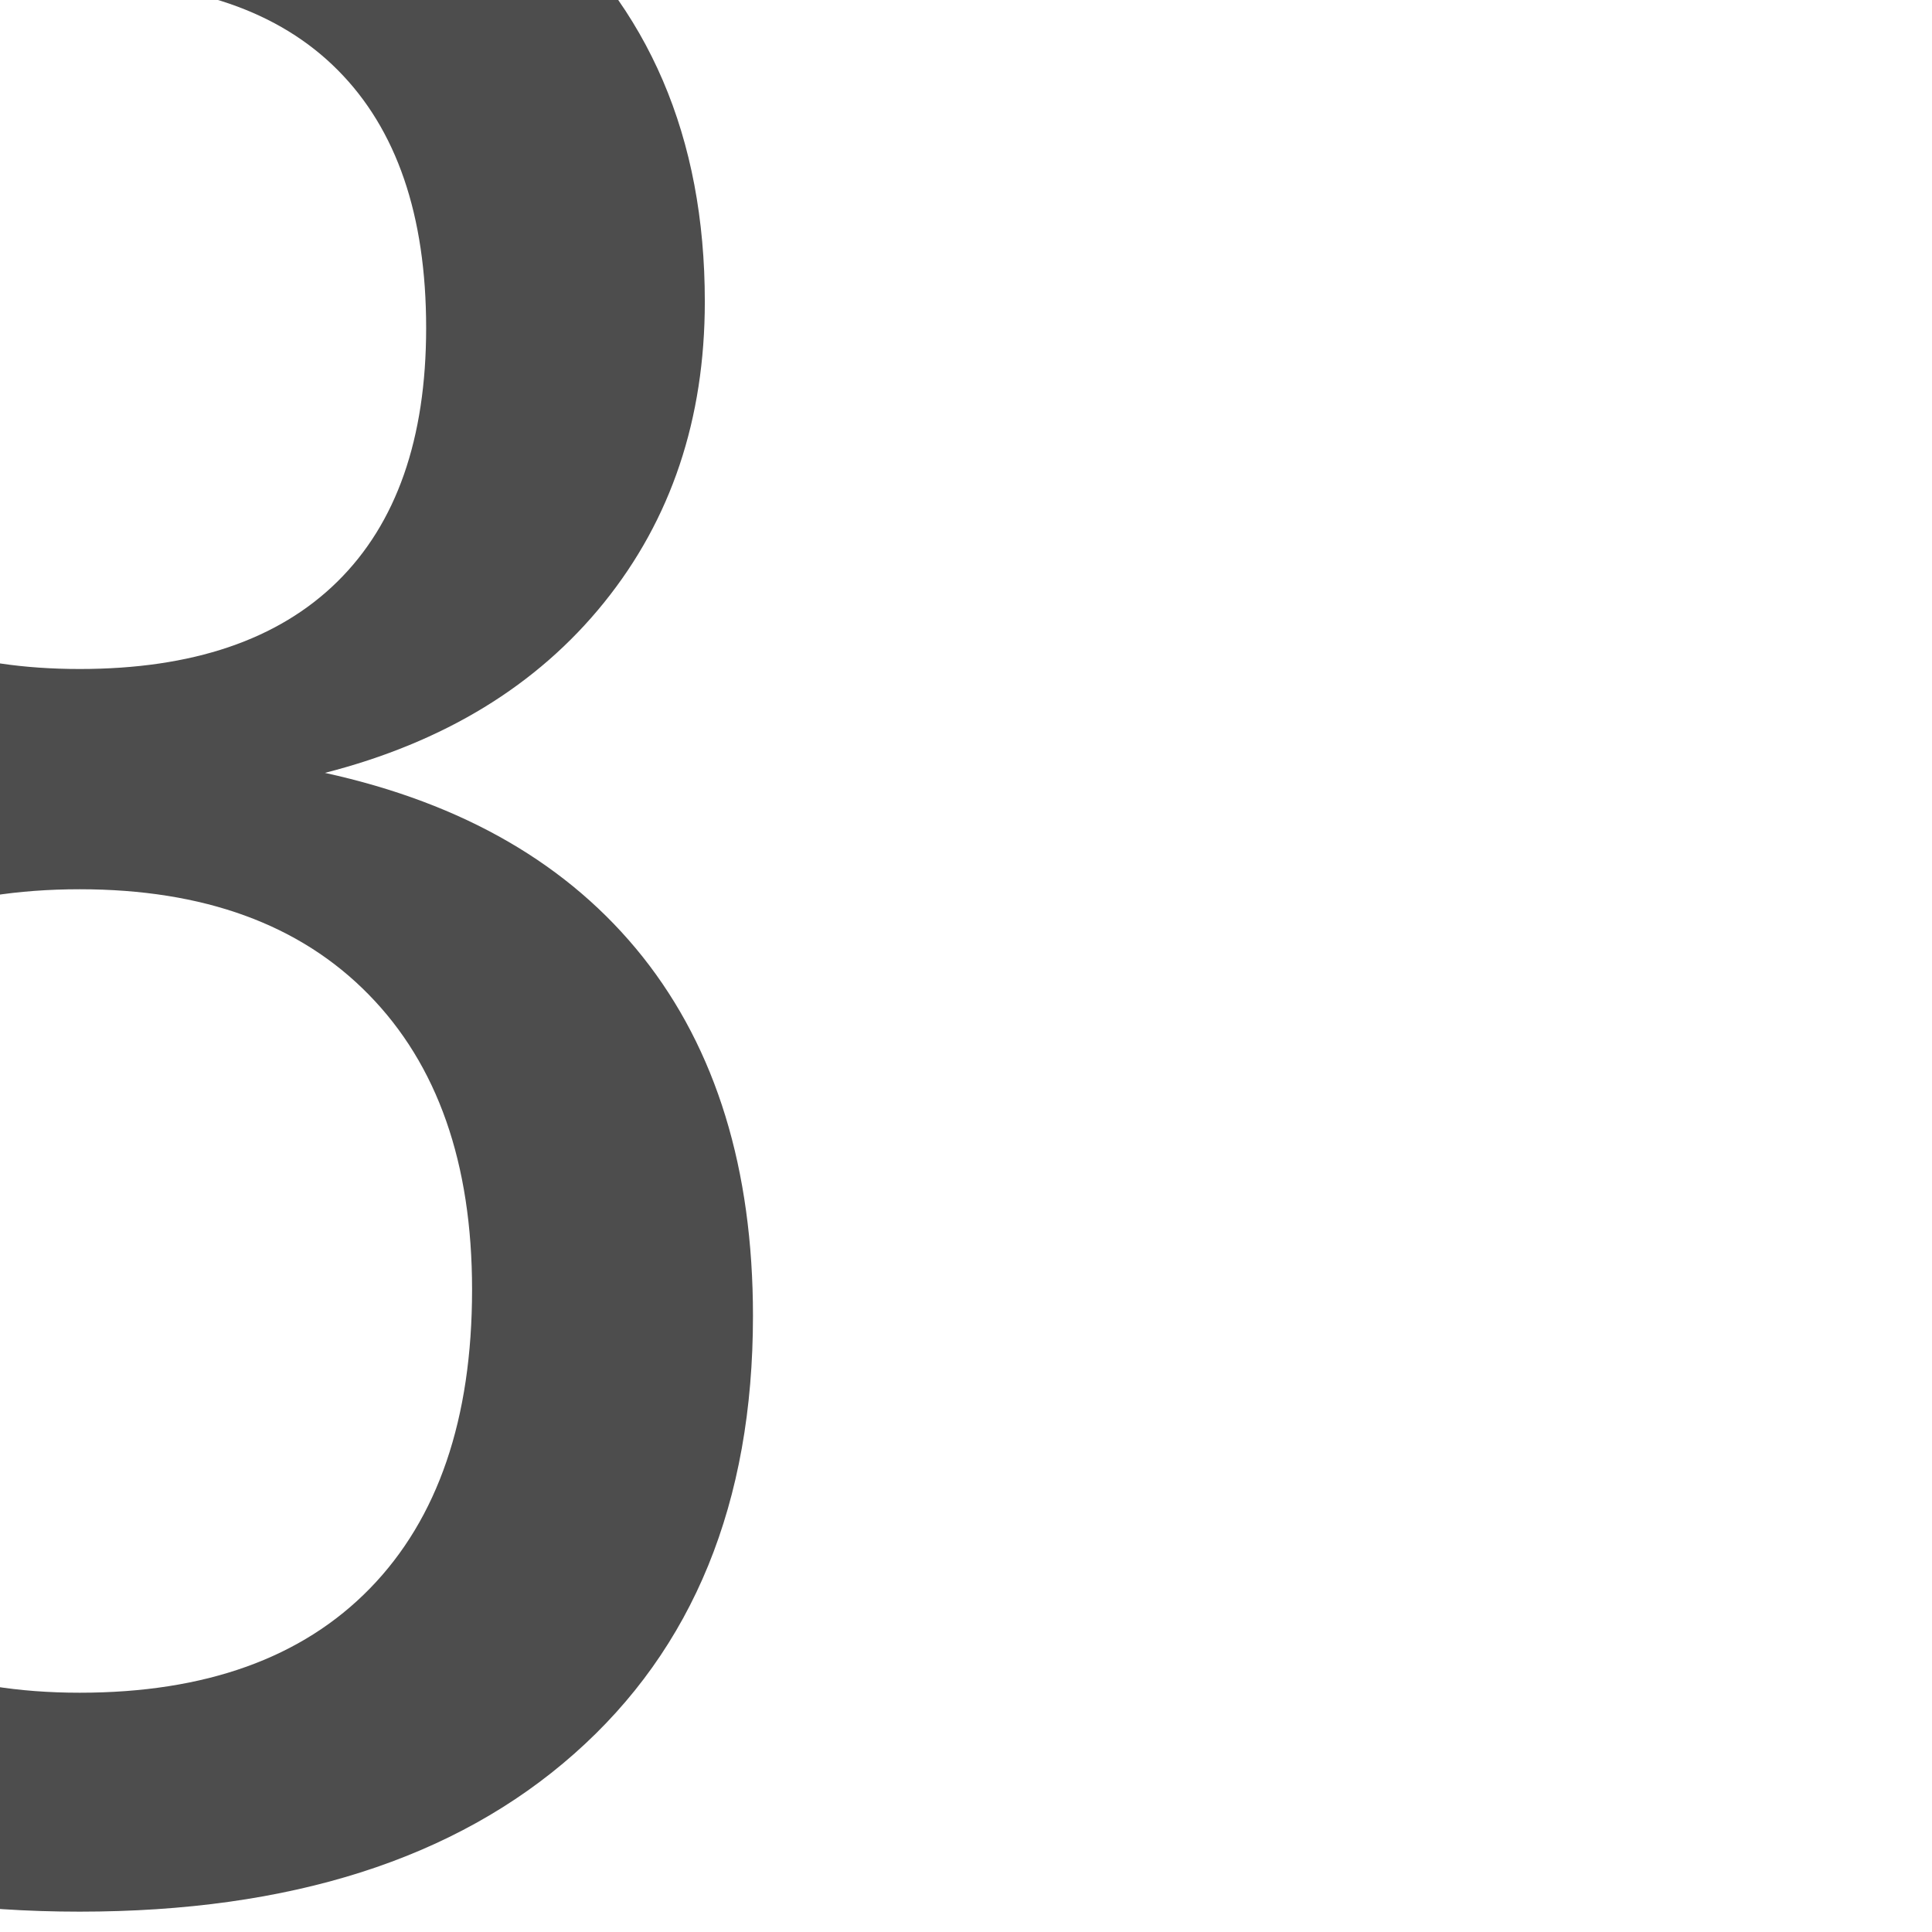
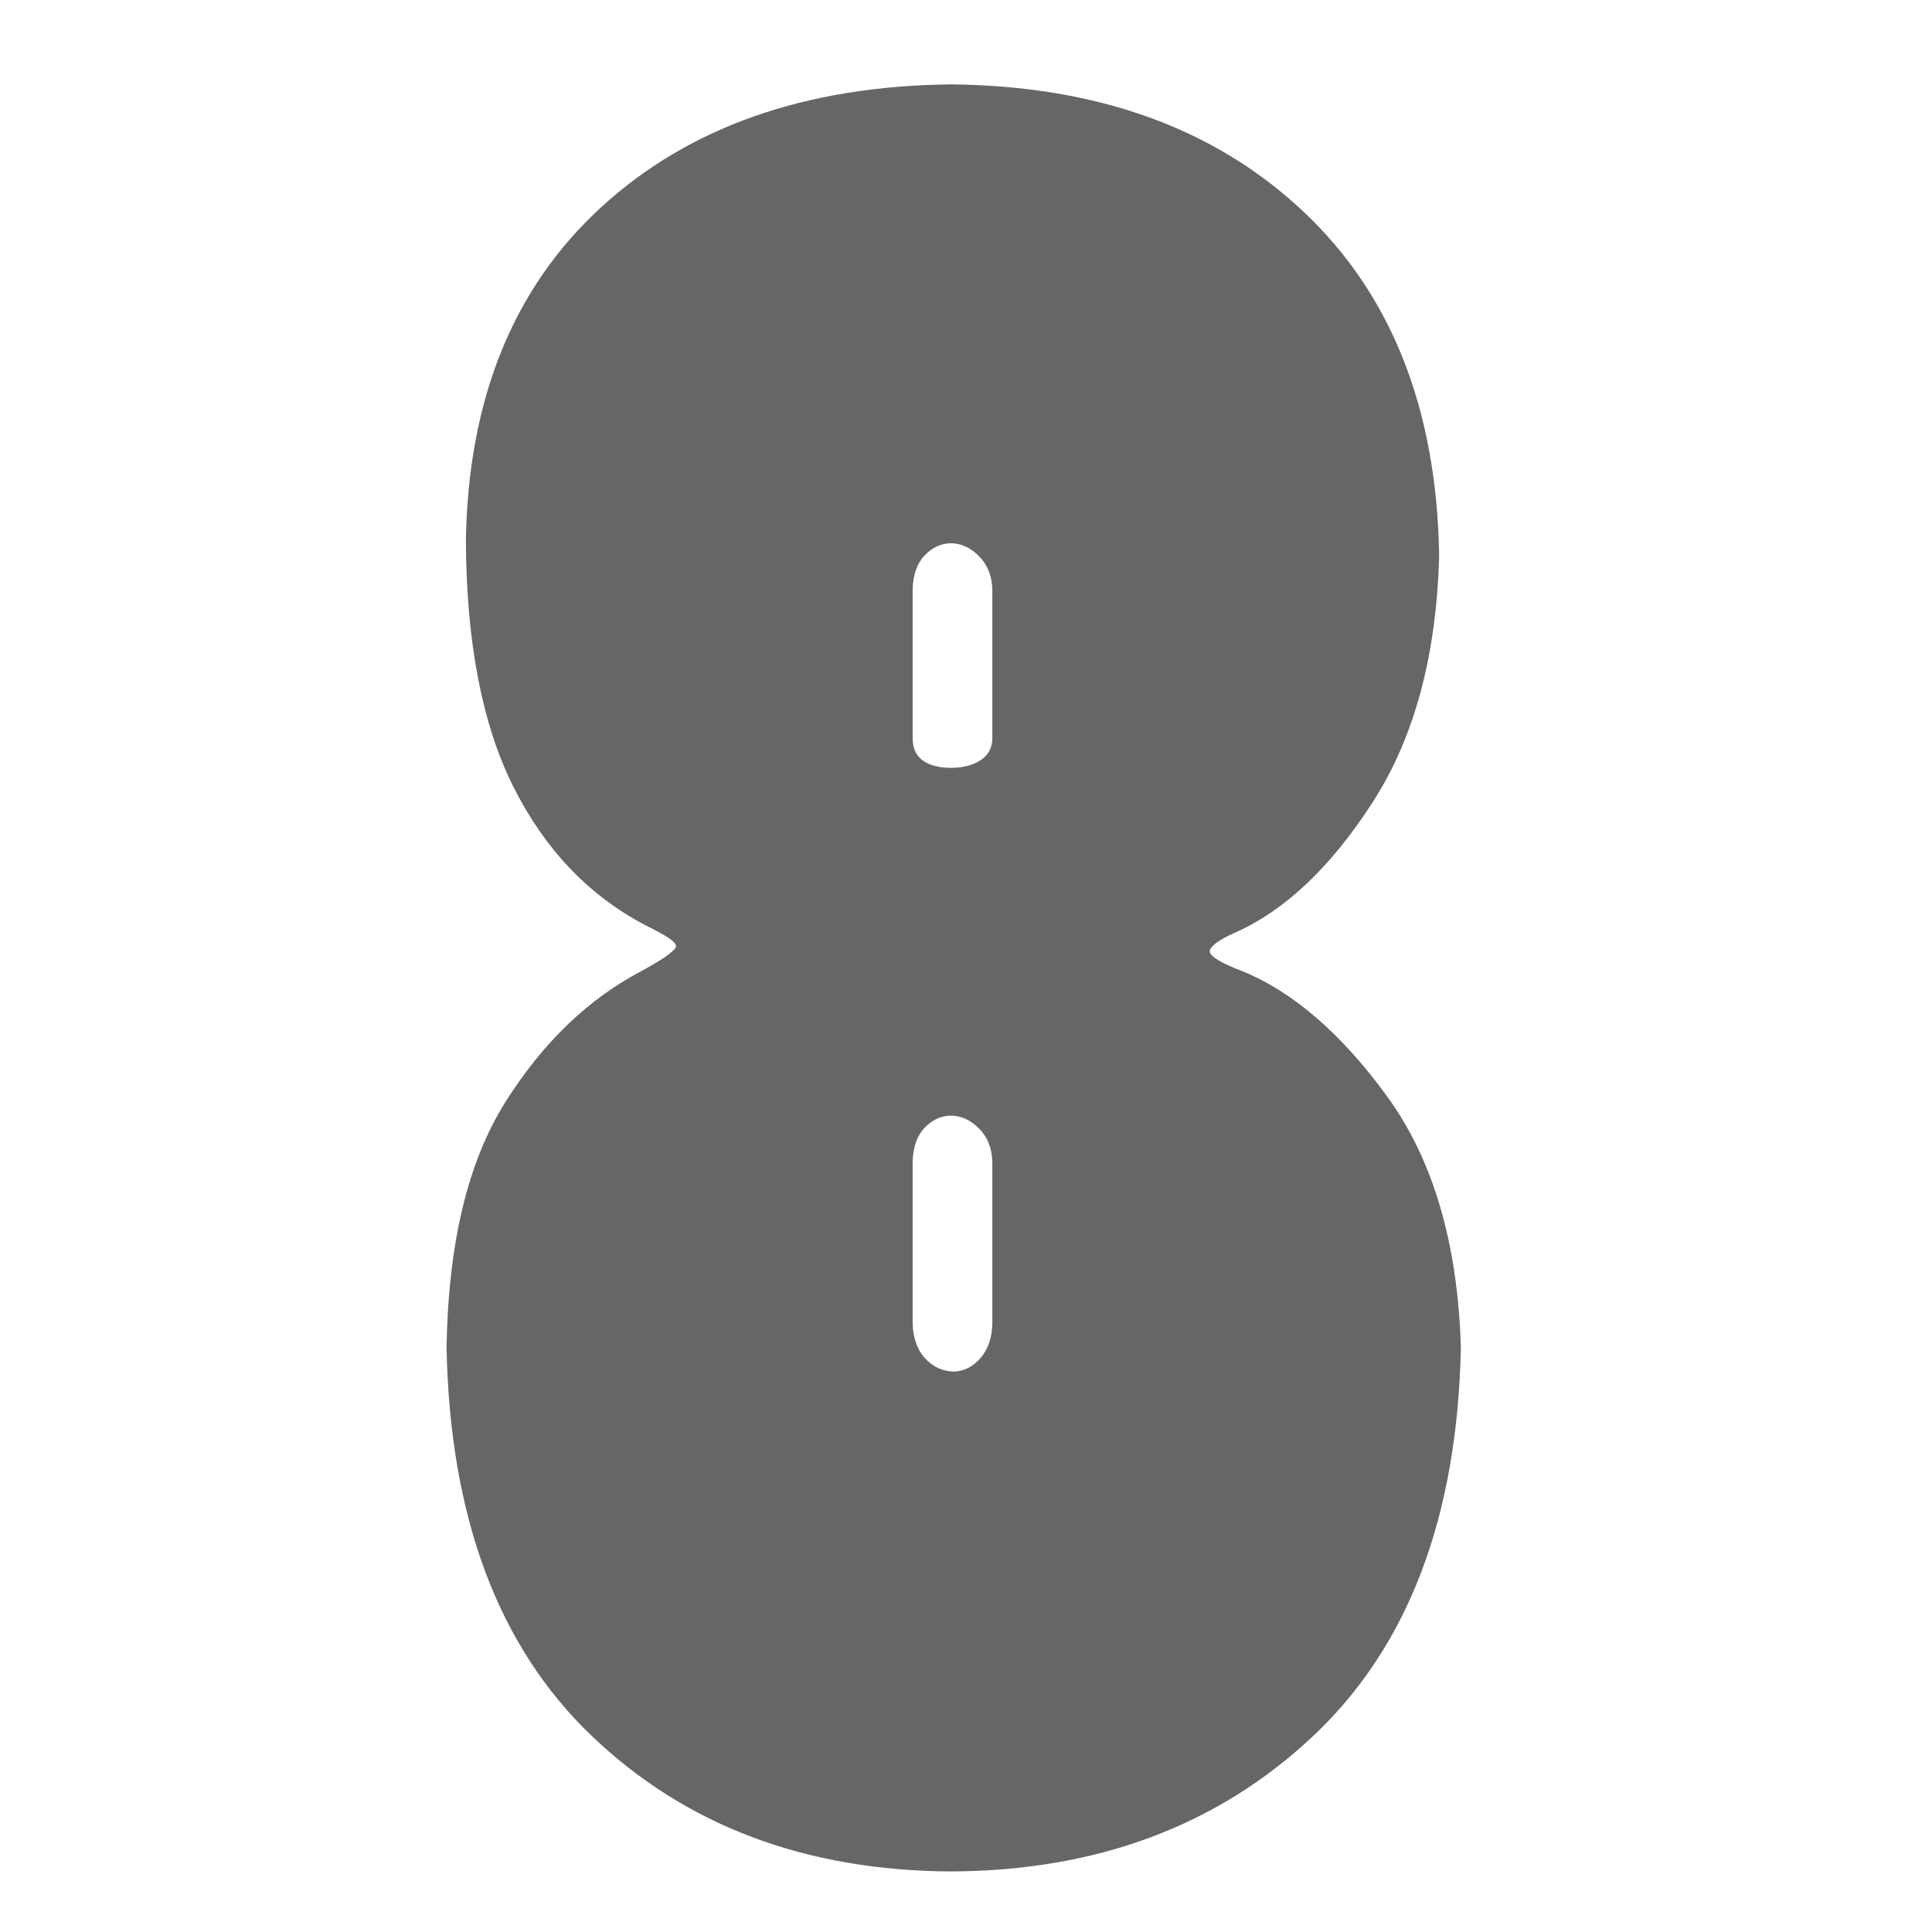
<svg xmlns="http://www.w3.org/2000/svg" id="svg2" xml:space="preserve" viewBox="0 0 67.704 61.238" version="1.1" width="32" height="32">
  <defs id="defs33">
    
  
      
      
      
      
      
      
      
      
      
      
      
      
      
      
      
      
      
      
      
      
      
      
      
      
    </defs>
-   <text xml:space="preserve" style="font-size:33.852px;font-style:normal;font-variant:normal;font-weight:normal;font-stretch:normal;text-align:center;line-height:125%;letter-spacing:0px;word-spacing:0px;text-anchor:middle;fill:#000000;fill-opacity:1;stroke:none;font-family:Consolas;-inkscape-font-specification:Consolas" x="33.391" y="62.35" id="text2993">
-     <tspan id="tspan2995" x="33.391" y="62.35" style="font-size:99.44px;text-align:center;text-anchor:middle;fill:#4d4d4d">8</tspan>
-   </text>
+   <g style="font-size:33.852px;font-style:normal;font-variant:normal;font-weight:normal;font-stretch:normal;text-align:center;line-height:125%;letter-spacing:0px;word-spacing:0px;text-anchor:middle;fill:#666666;fill-opacity:1;stroke:none;font-family:Consolas;-inkscape-font-specification:Consolas" id="text2993">
+     <path d="M 33.337,-0.276 C 28.222,-0.223 24.128,1.216 21.055,4.04 c -3.073,2.825 -4.649,6.717 -4.729,11.679 0.018,3.576 0.575,6.453 1.671,8.632 1.097,2.179 2.627,3.787 4.591,4.824 0.416,0.206 0.705,0.365 0.867,0.476 0.162,0.111 0.24,0.206 0.233,0.286 0.009,0.041 -0.072,0.129 -0.243,0.264 -0.171,0.136 -0.485,0.33 -0.941,0.582 -1.878,0.979 -3.475,2.512 -4.792,4.602 -1.317,2.089 -2.005,4.956 -2.063,8.6 0.113,5.949 1.812,10.49 5.099,13.625 3.286,3.135 7.483,4.715 12.589,4.739 5.113,-0.025 9.337,-1.604 12.673,-4.739 3.336,-3.135 5.064,-7.677 5.184,-13.625 -0.109,-3.644 -0.97,-6.575 -2.581,-8.791 -1.612,-2.216 -3.318,-3.687 -5.12,-4.411 -0.342,-0.129 -0.61,-0.252 -0.804,-0.37 -0.194,-0.118 -0.293,-0.22 -0.296,-0.307 0.014,-0.183 0.324,-0.409 0.931,-0.677 1.74,-0.783 3.338,-2.306 4.792,-4.57 1.455,-2.264 2.227,-5.141 2.317,-8.632 C 50.349,11.096 48.759,7.076 45.661,4.167 42.563,1.258 38.455,-0.223 33.337,-0.276 z M 34.776,43.139 c -0.014,0.515 -0.155,0.924 -0.423,1.227 -0.268,0.303 -0.578,0.458 -0.931,0.465 -0.393,-0.007 -0.728,-0.162 -1.005,-0.465 -0.277,-0.303 -0.421,-0.712 -0.434,-1.227 l 0,-5.67 c 0.014,-0.511 0.155,-0.906 0.423,-1.185 0.268,-0.279 0.578,-0.42 0.931,-0.423 0.356,0.009 0.681,0.16 0.973,0.455 0.293,0.294 0.448,0.679 0.465,1.153 l 0,5.67 z m 0,-20.48 c -0.012,0.339 -0.157,0.592 -0.434,0.762 -0.277,0.169 -0.612,0.254 -1.005,0.254 -0.427,3.8e-5 -0.758,-0.085 -0.994,-0.254 -0.236,-0.169 -0.356,-0.423 -0.36,-0.762 l 0,-5.247 c 0.014,-0.511 0.155,-0.906 0.423,-1.185 0.268,-0.279 0.578,-0.42 0.931,-0.423 0.356,0.009 0.681,0.16 0.973,0.455 0.293,0.294 0.448,0.679 0.465,1.153 l 0,5.247 z" style="font-size:84.63px;font-weight:bold;font-family:Poplar Std;-inkscape-font-specification:Poplar Std Bold;fill:#666666" id="path2984" />
+   </g>
</svg>
